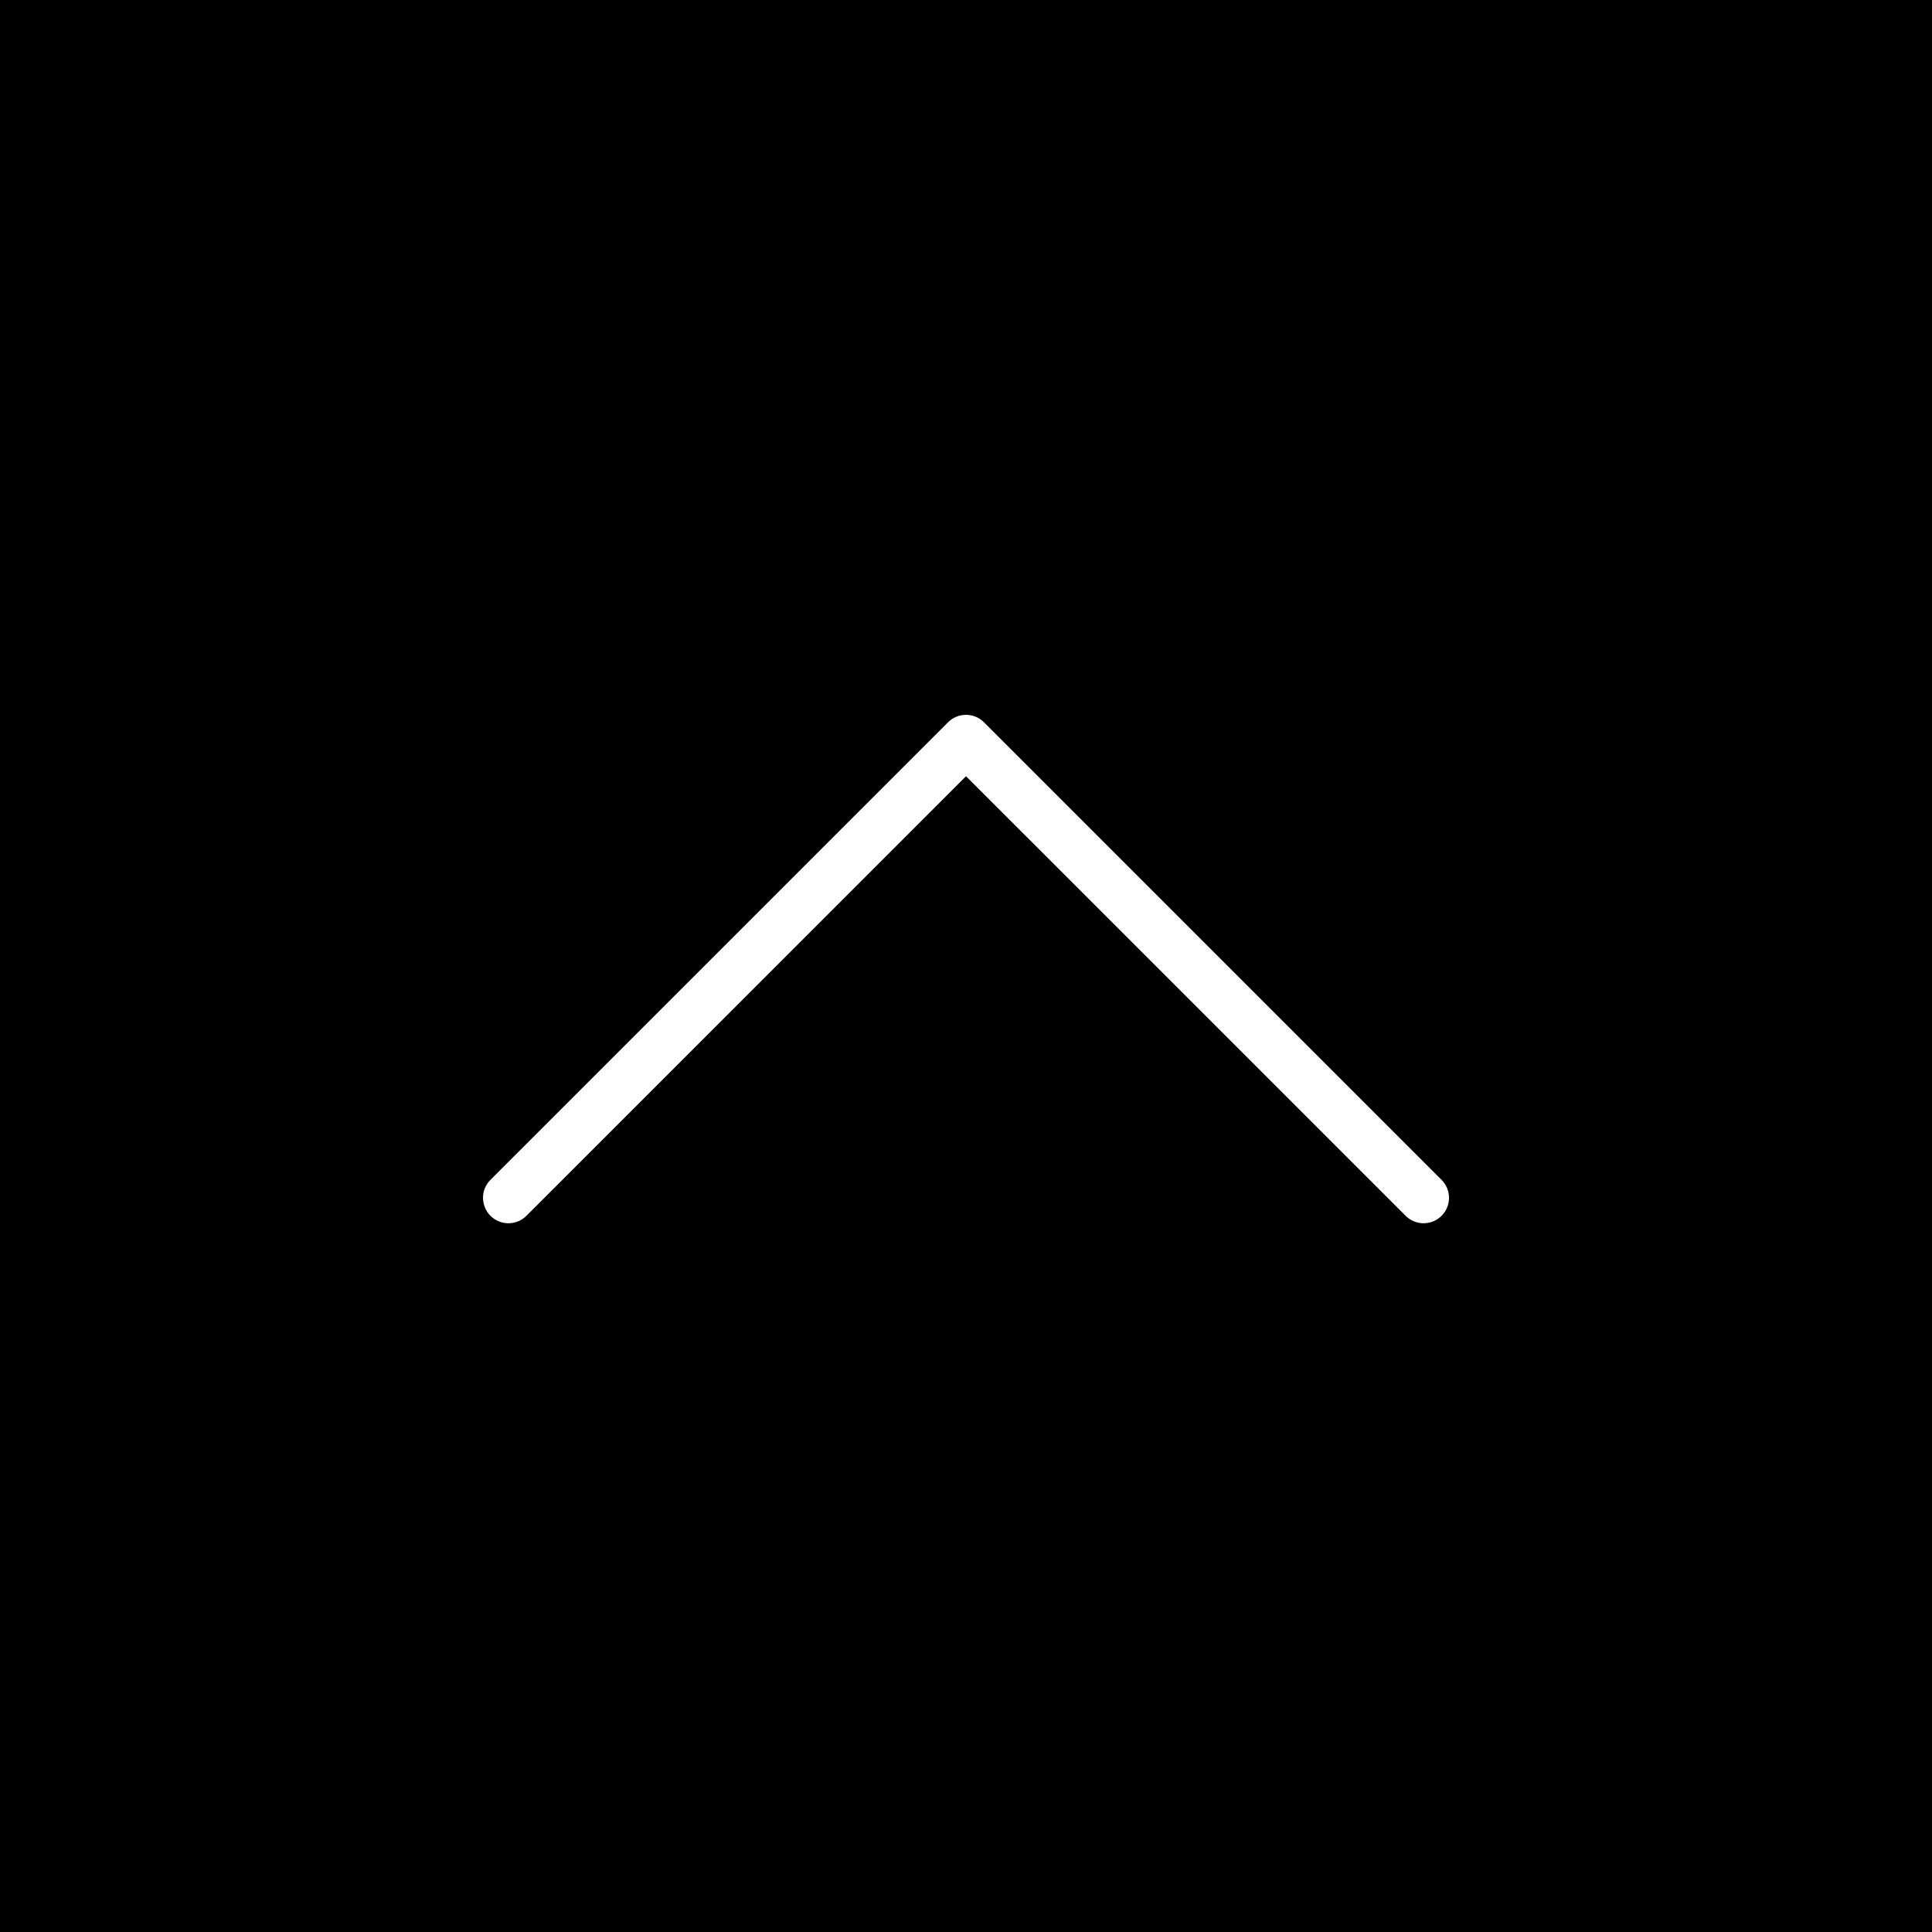
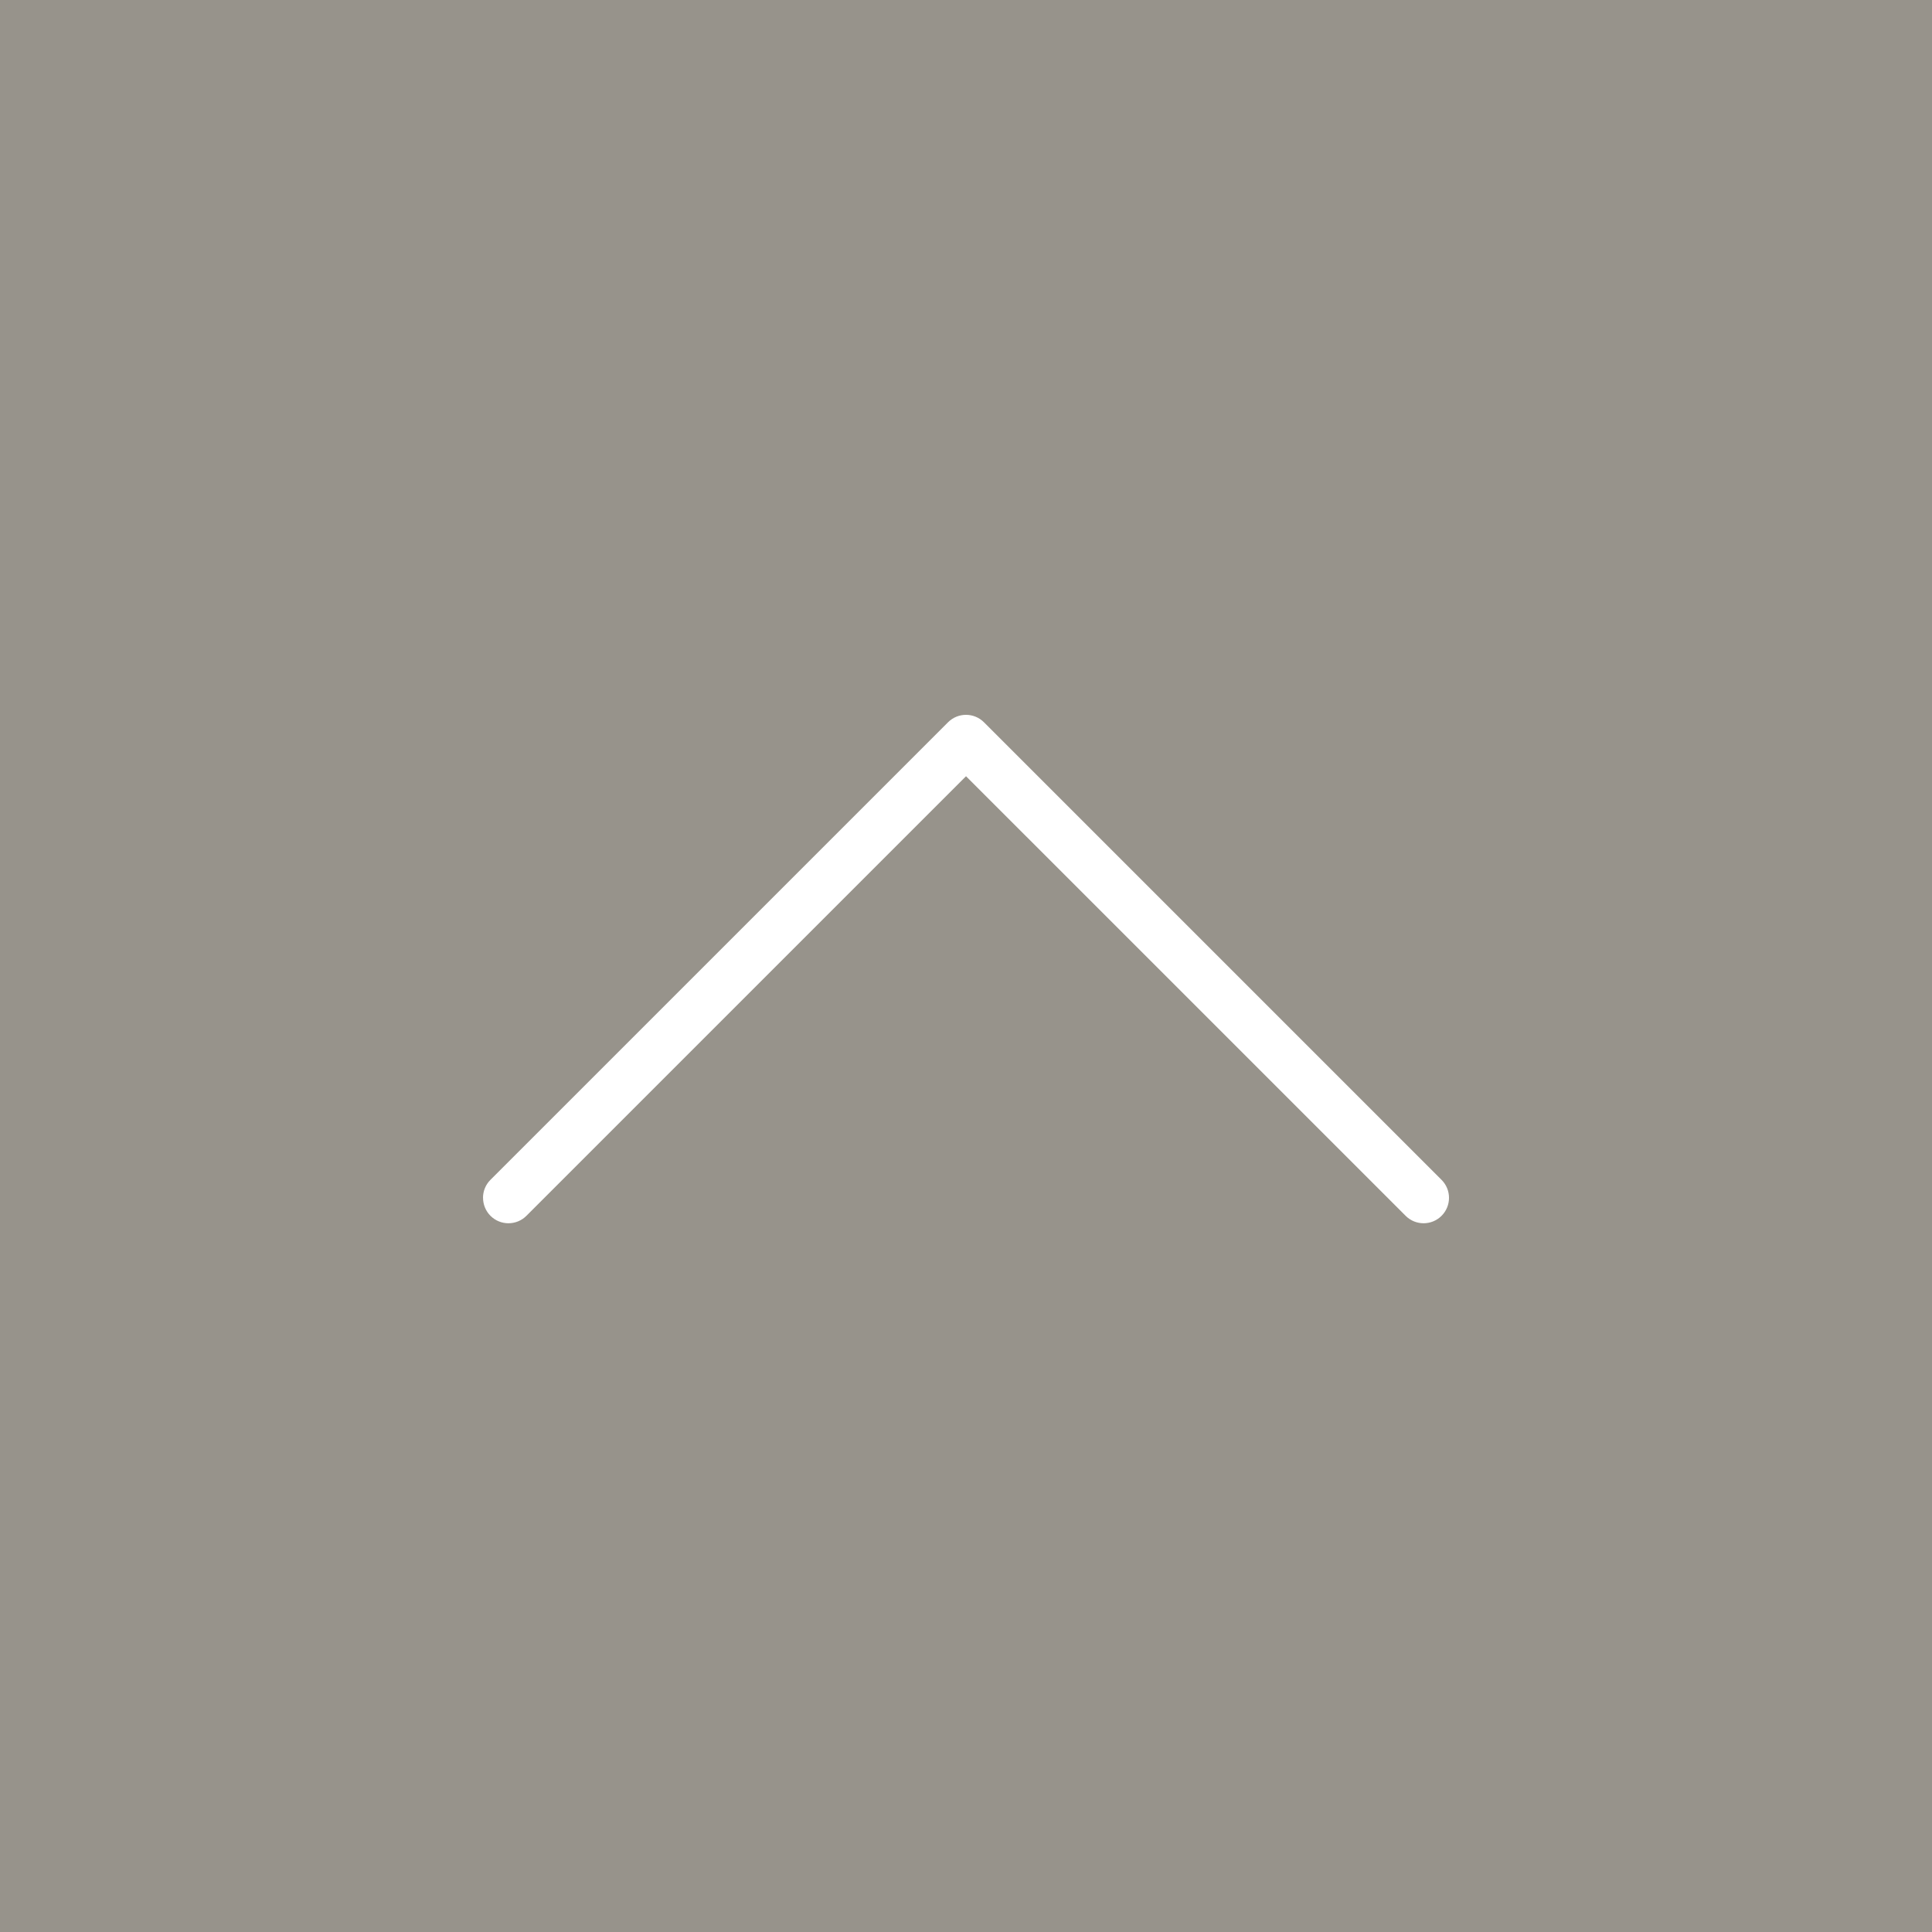
<svg xmlns="http://www.w3.org/2000/svg" xmlns:xlink="http://www.w3.org/1999/xlink" width="80" height="80" viewBox="0 0 80 80" version="1.1">
  <g id="Canvas" transform="translate(902 161)">
    <g id="chevron-up">
      <g id="Chevron-up">
        <g id="Rectangle 2">
-           <use xlink:href="#path0_fill" transform="translate(-902 -161)" fill="#000000" />
+           <use xlink:href="#path0_fill" transform="translate(-902 -161)" fill="#97938B" />
        </g>
        <g id="Vector">
-           <use xlink:href="#path1_fill" transform="translate(-882 -131.4)" fill="#fff" />
+           <use xlink:href="#path1_fill" transform="translate(-882 -131.4)" fill="#FFFFFF" />
        </g>
      </g>
    </g>
  </g>
  <defs>
    <path id="path0_fill" d="M 0 0L 80 0L 80 80L 0 80L 0 0Z" />
    <path id="path1_fill" d="M 0.002 19.999C 0.002 20.269 0.105 20.538 0.309 20.744C 0.72 21.155 1.387 21.155 1.798 20.744L 20.001 2.542L 38.204 20.744C 38.614 21.155 39.282 21.155 39.692 20.744C 40.103 20.334 40.103 19.667 39.692 19.256L 20.744 0.308C 20.333 -0.103 19.666 -0.103 19.256 0.308L 0.307 19.256C 0.101 19.462 -1.00005e-10 19.732 -1.00005e-10 20.001L 0.002 19.999Z" />
  </defs>
</svg>
